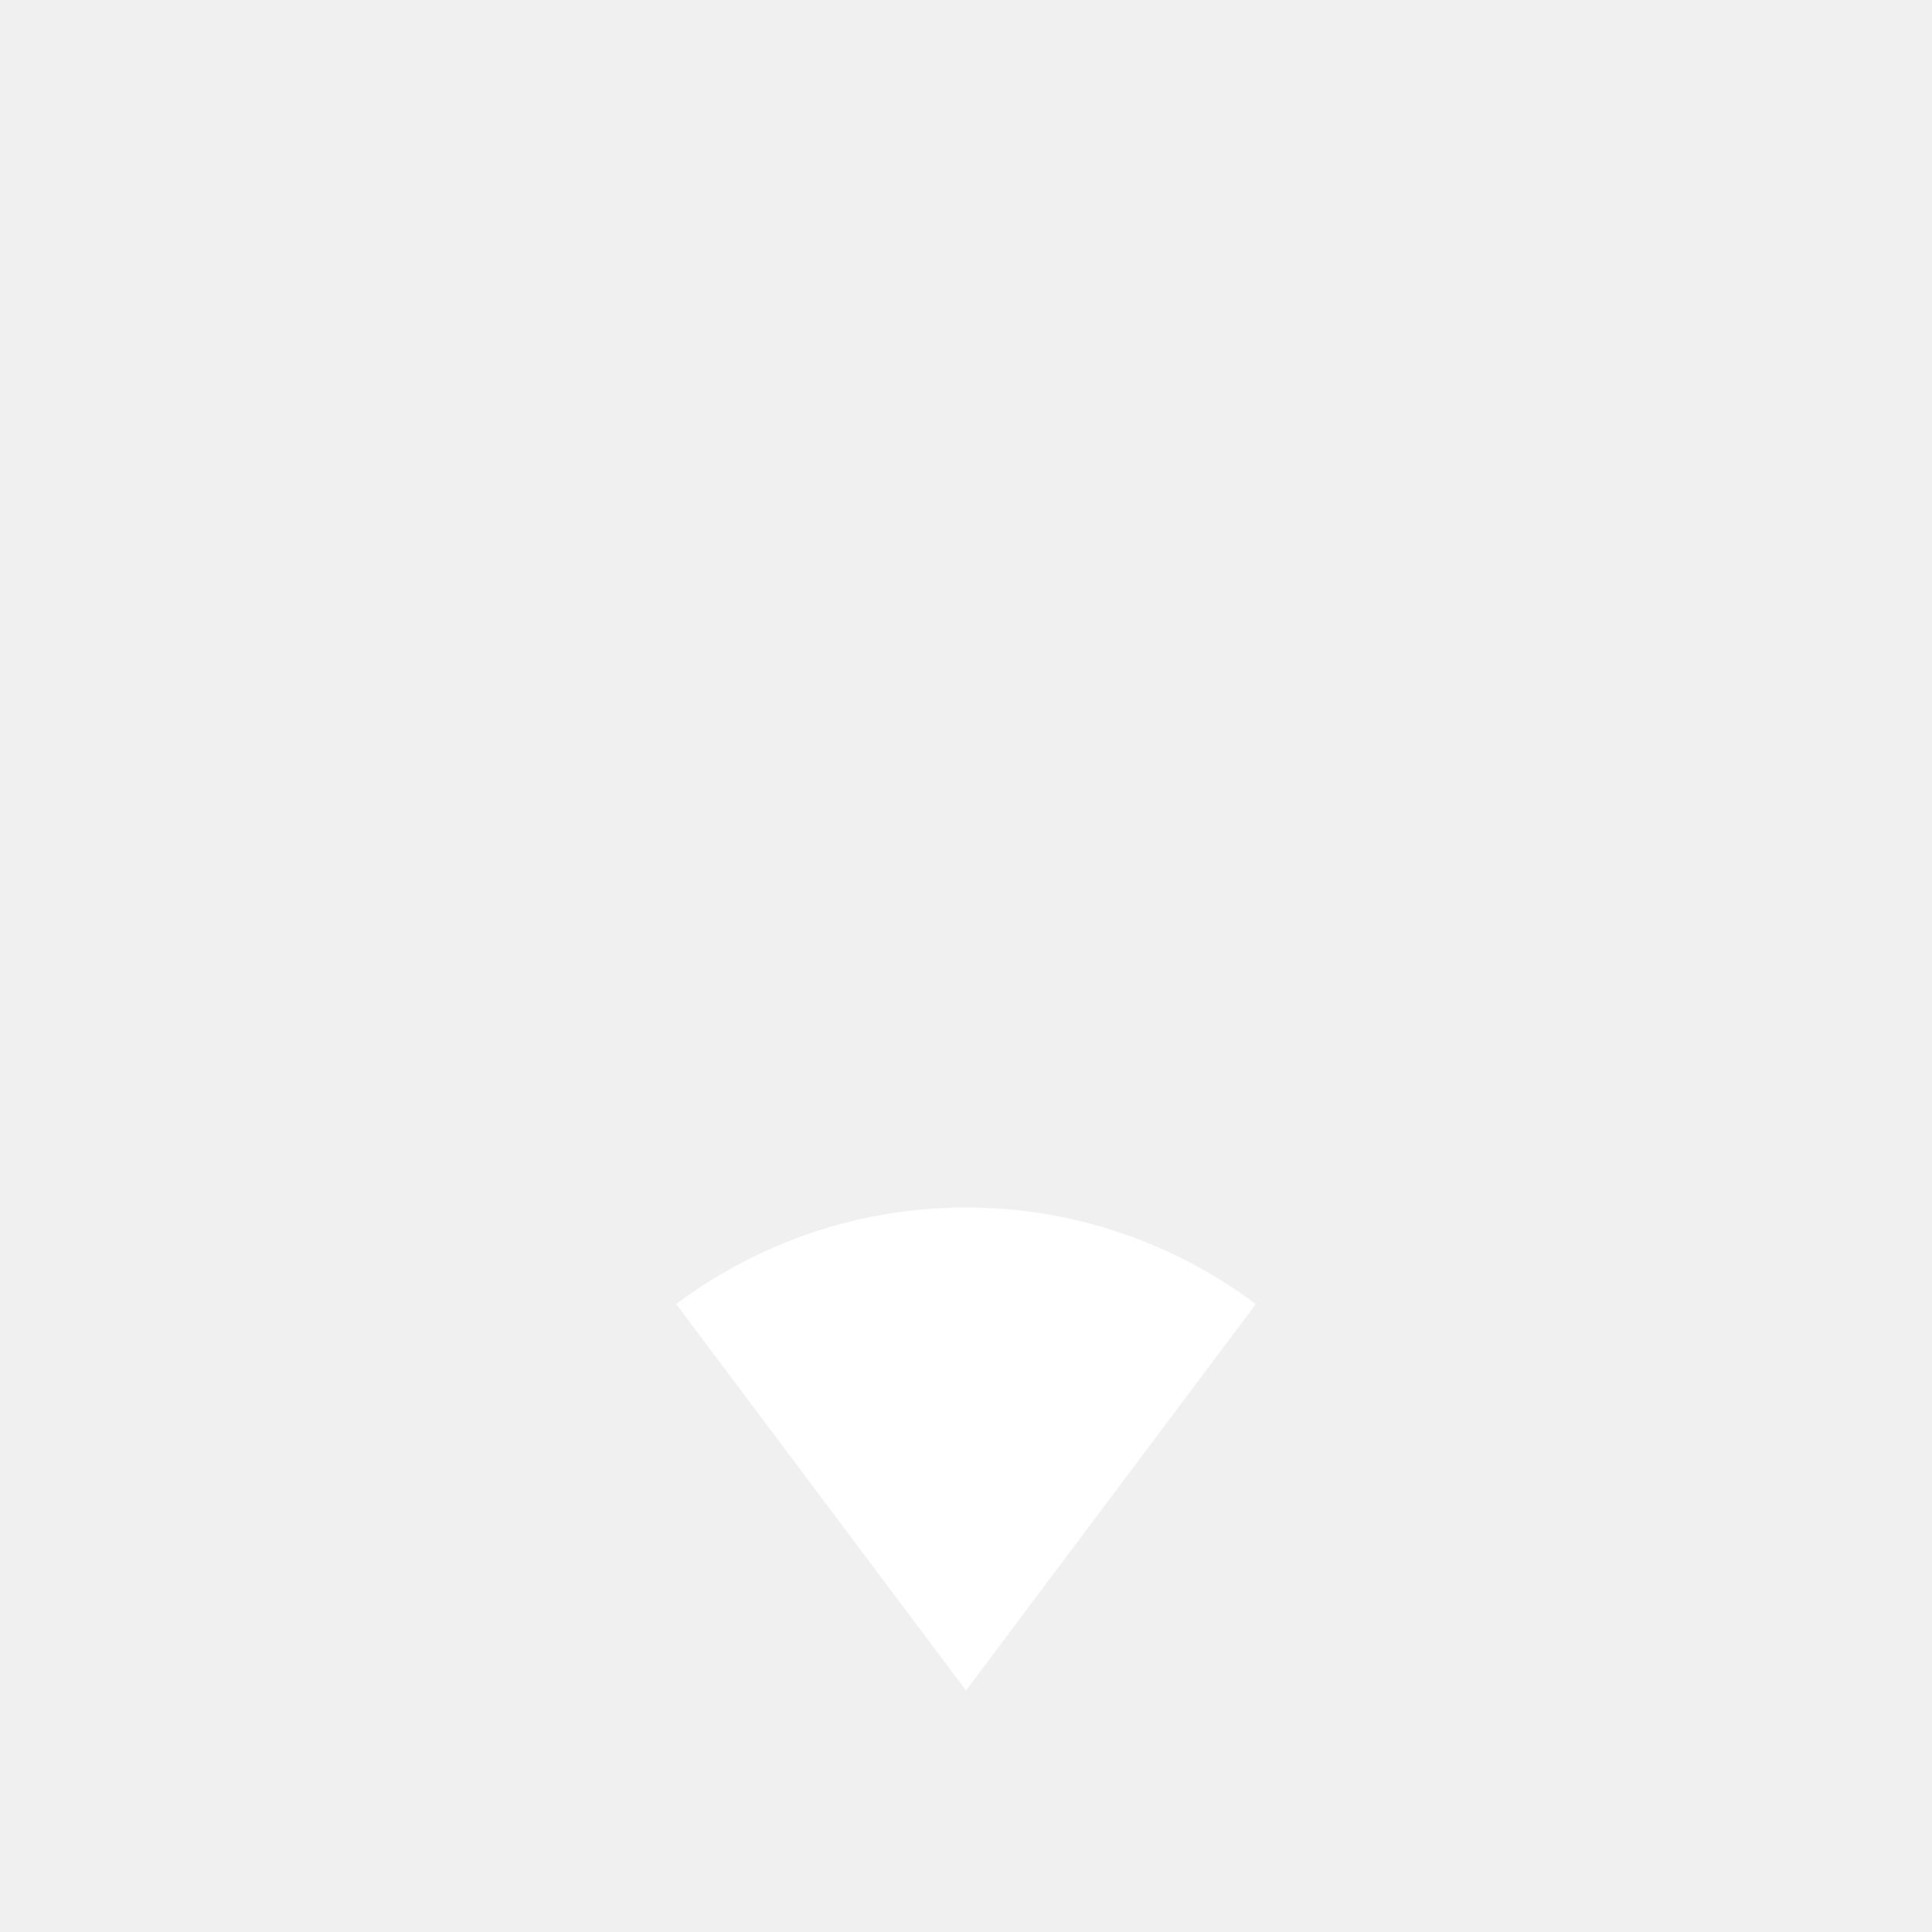
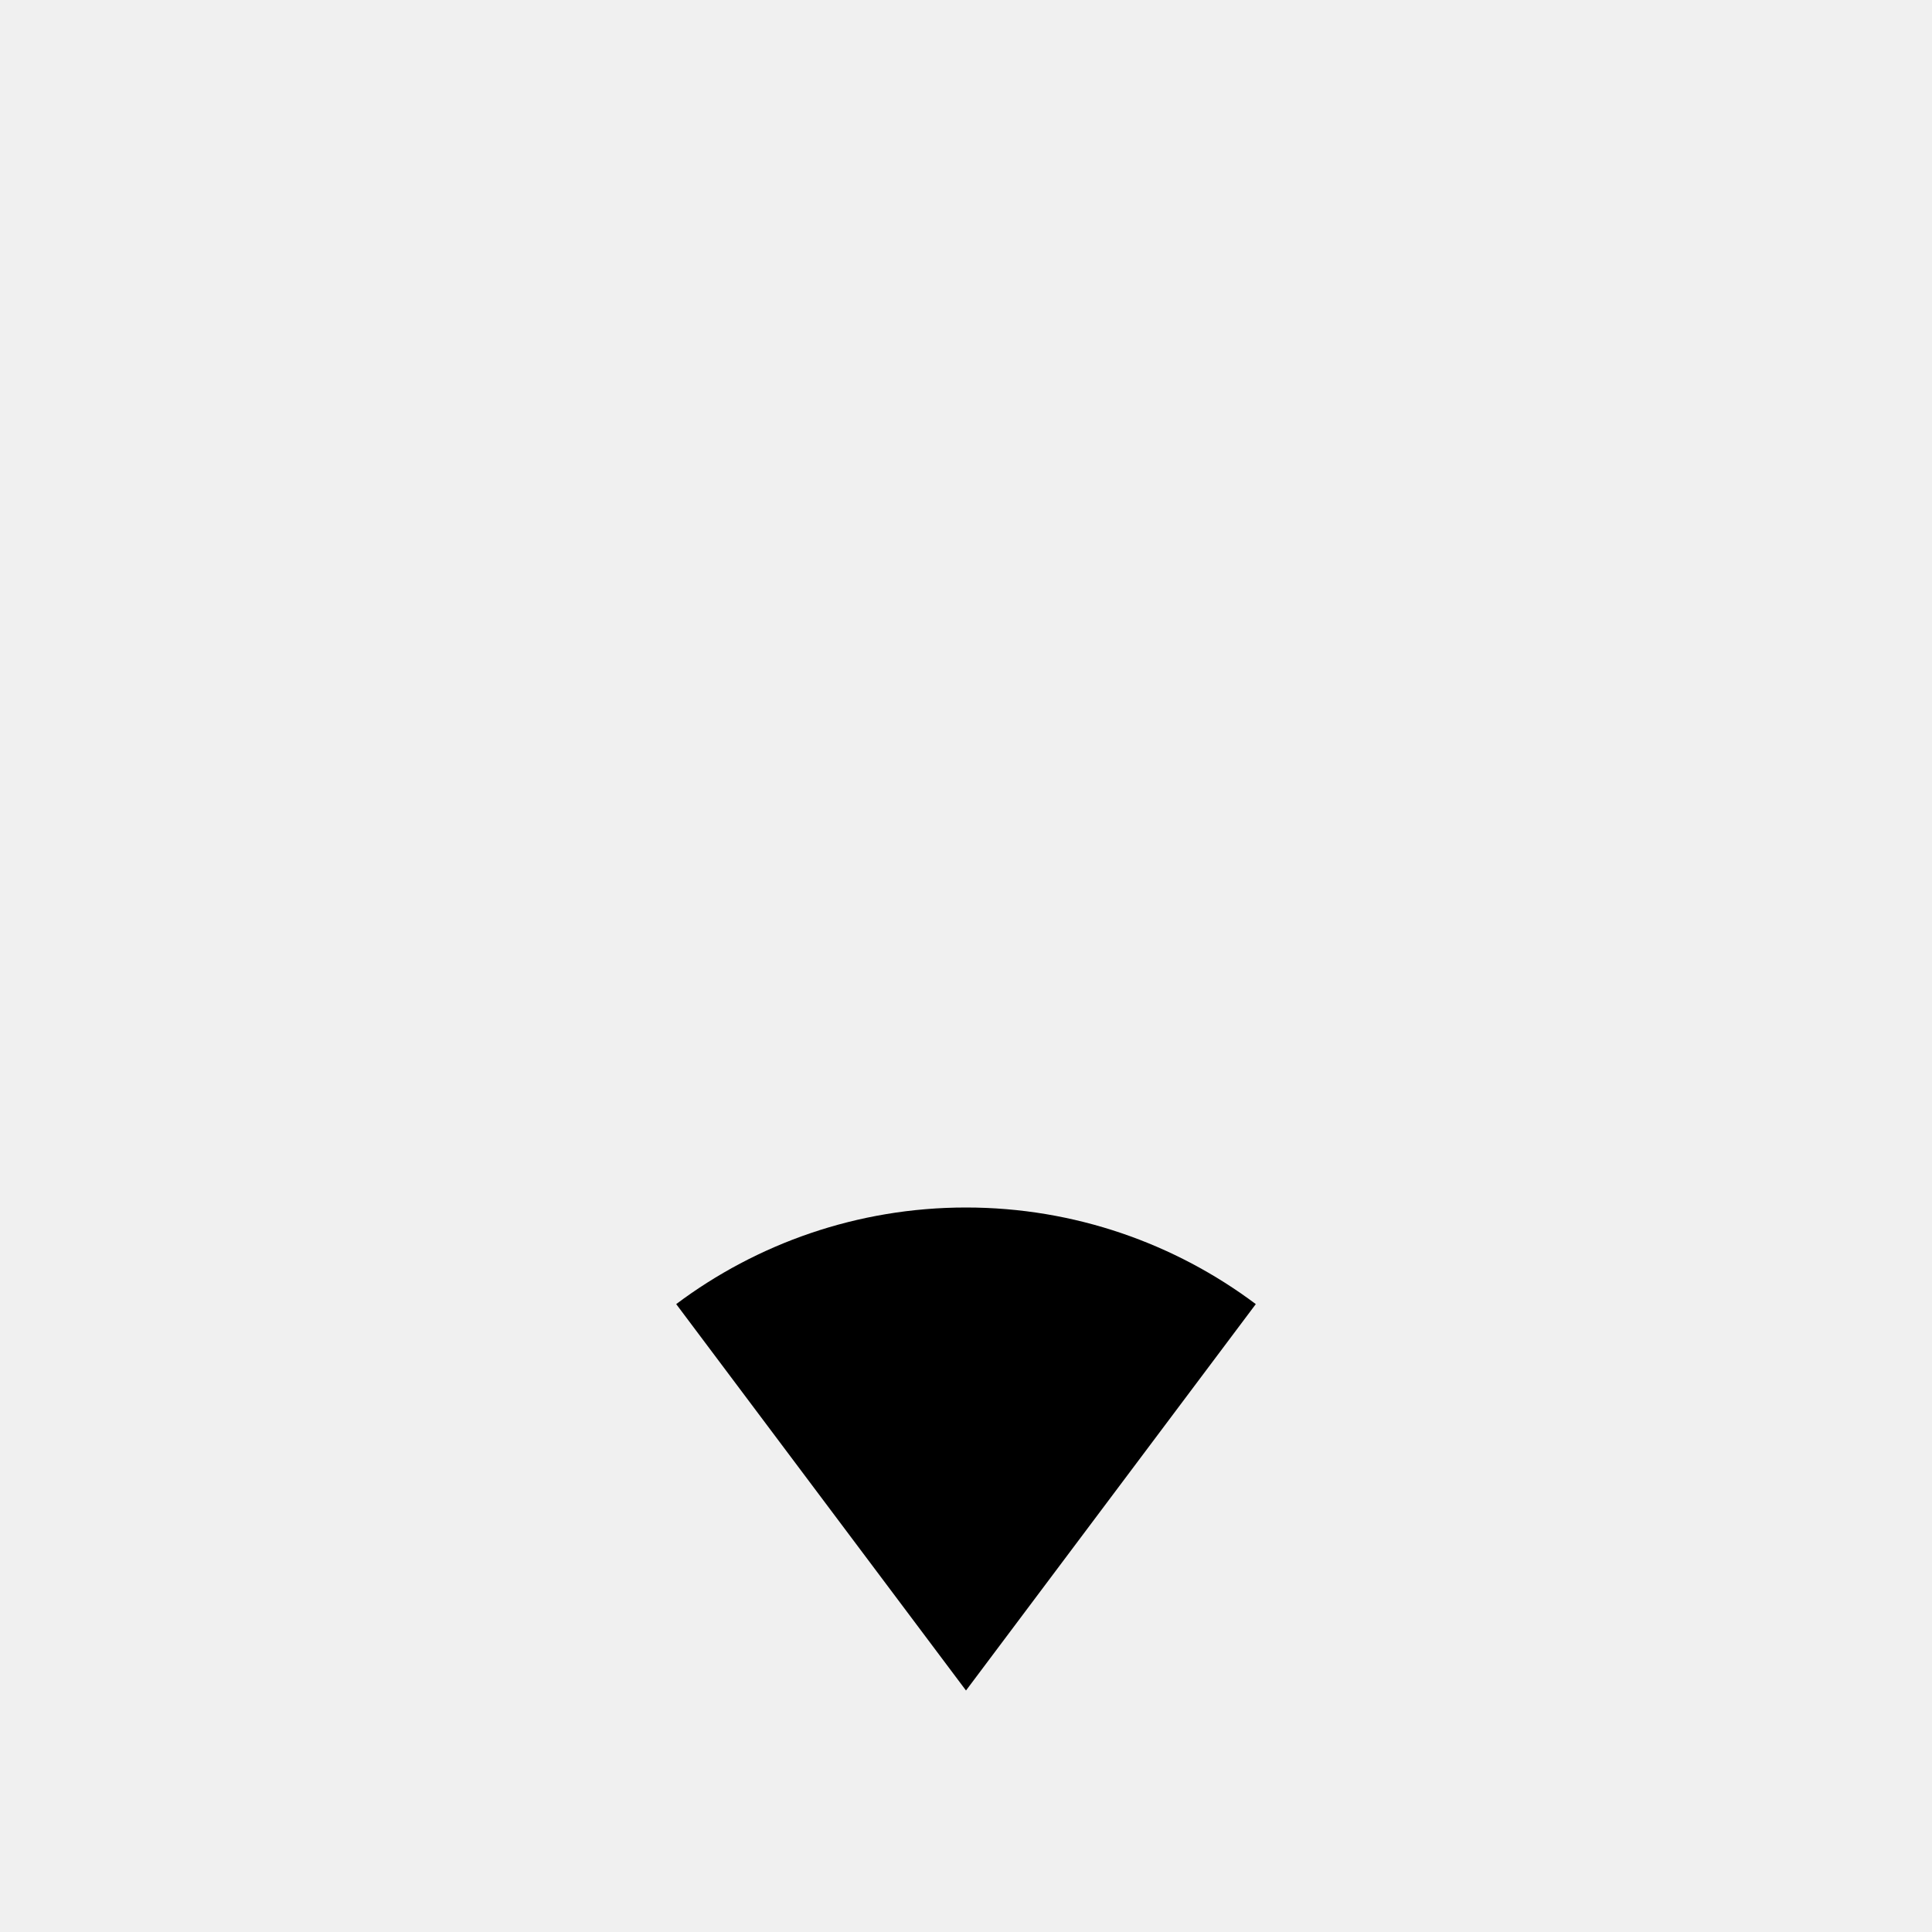
<svg xmlns="http://www.w3.org/2000/svg" version="1.1" width="24" height="24" viewBox="0 0 24 24" id="svg892">
  <defs id="defs896" />
-   <path d="m 12,21 3.6,-4.8 C 14.6,15.45 13.35,15 12,15 10.65,15 9.4,15.45 8.4,16.2 L 12,21" id="path890" style="fill:#ffffff;font-variation-settings:normal;opacity:1;vector-effect:none;fill-opacity:1;stroke-width:1;stroke-linecap:butt;stroke-linejoin:miter;stroke-miterlimit:4;stroke-dasharray:none;stroke-dashoffset:0;stroke-opacity:1;-inkscape-stroke:none;stop-color:#ffffff;stop-opacity:1" />
+   <path d="m 12,21 3.6,-4.8 C 14.6,15.45 13.35,15 12,15 10.65,15 9.4,15.45 8.4,16.2 L 12,21" id="path890" style="fill:#000000;font-variation-settings:normal;opacity:1;vector-effect:none;fill-opacity:1;stroke-width:1;stroke-linecap:butt;stroke-linejoin:miter;stroke-miterlimit:4;stroke-dasharray:none;stroke-dashoffset:0;stroke-opacity:1;-inkscape-stroke:none;stop-color:#000000;stop-opacity:1" />
</svg>
